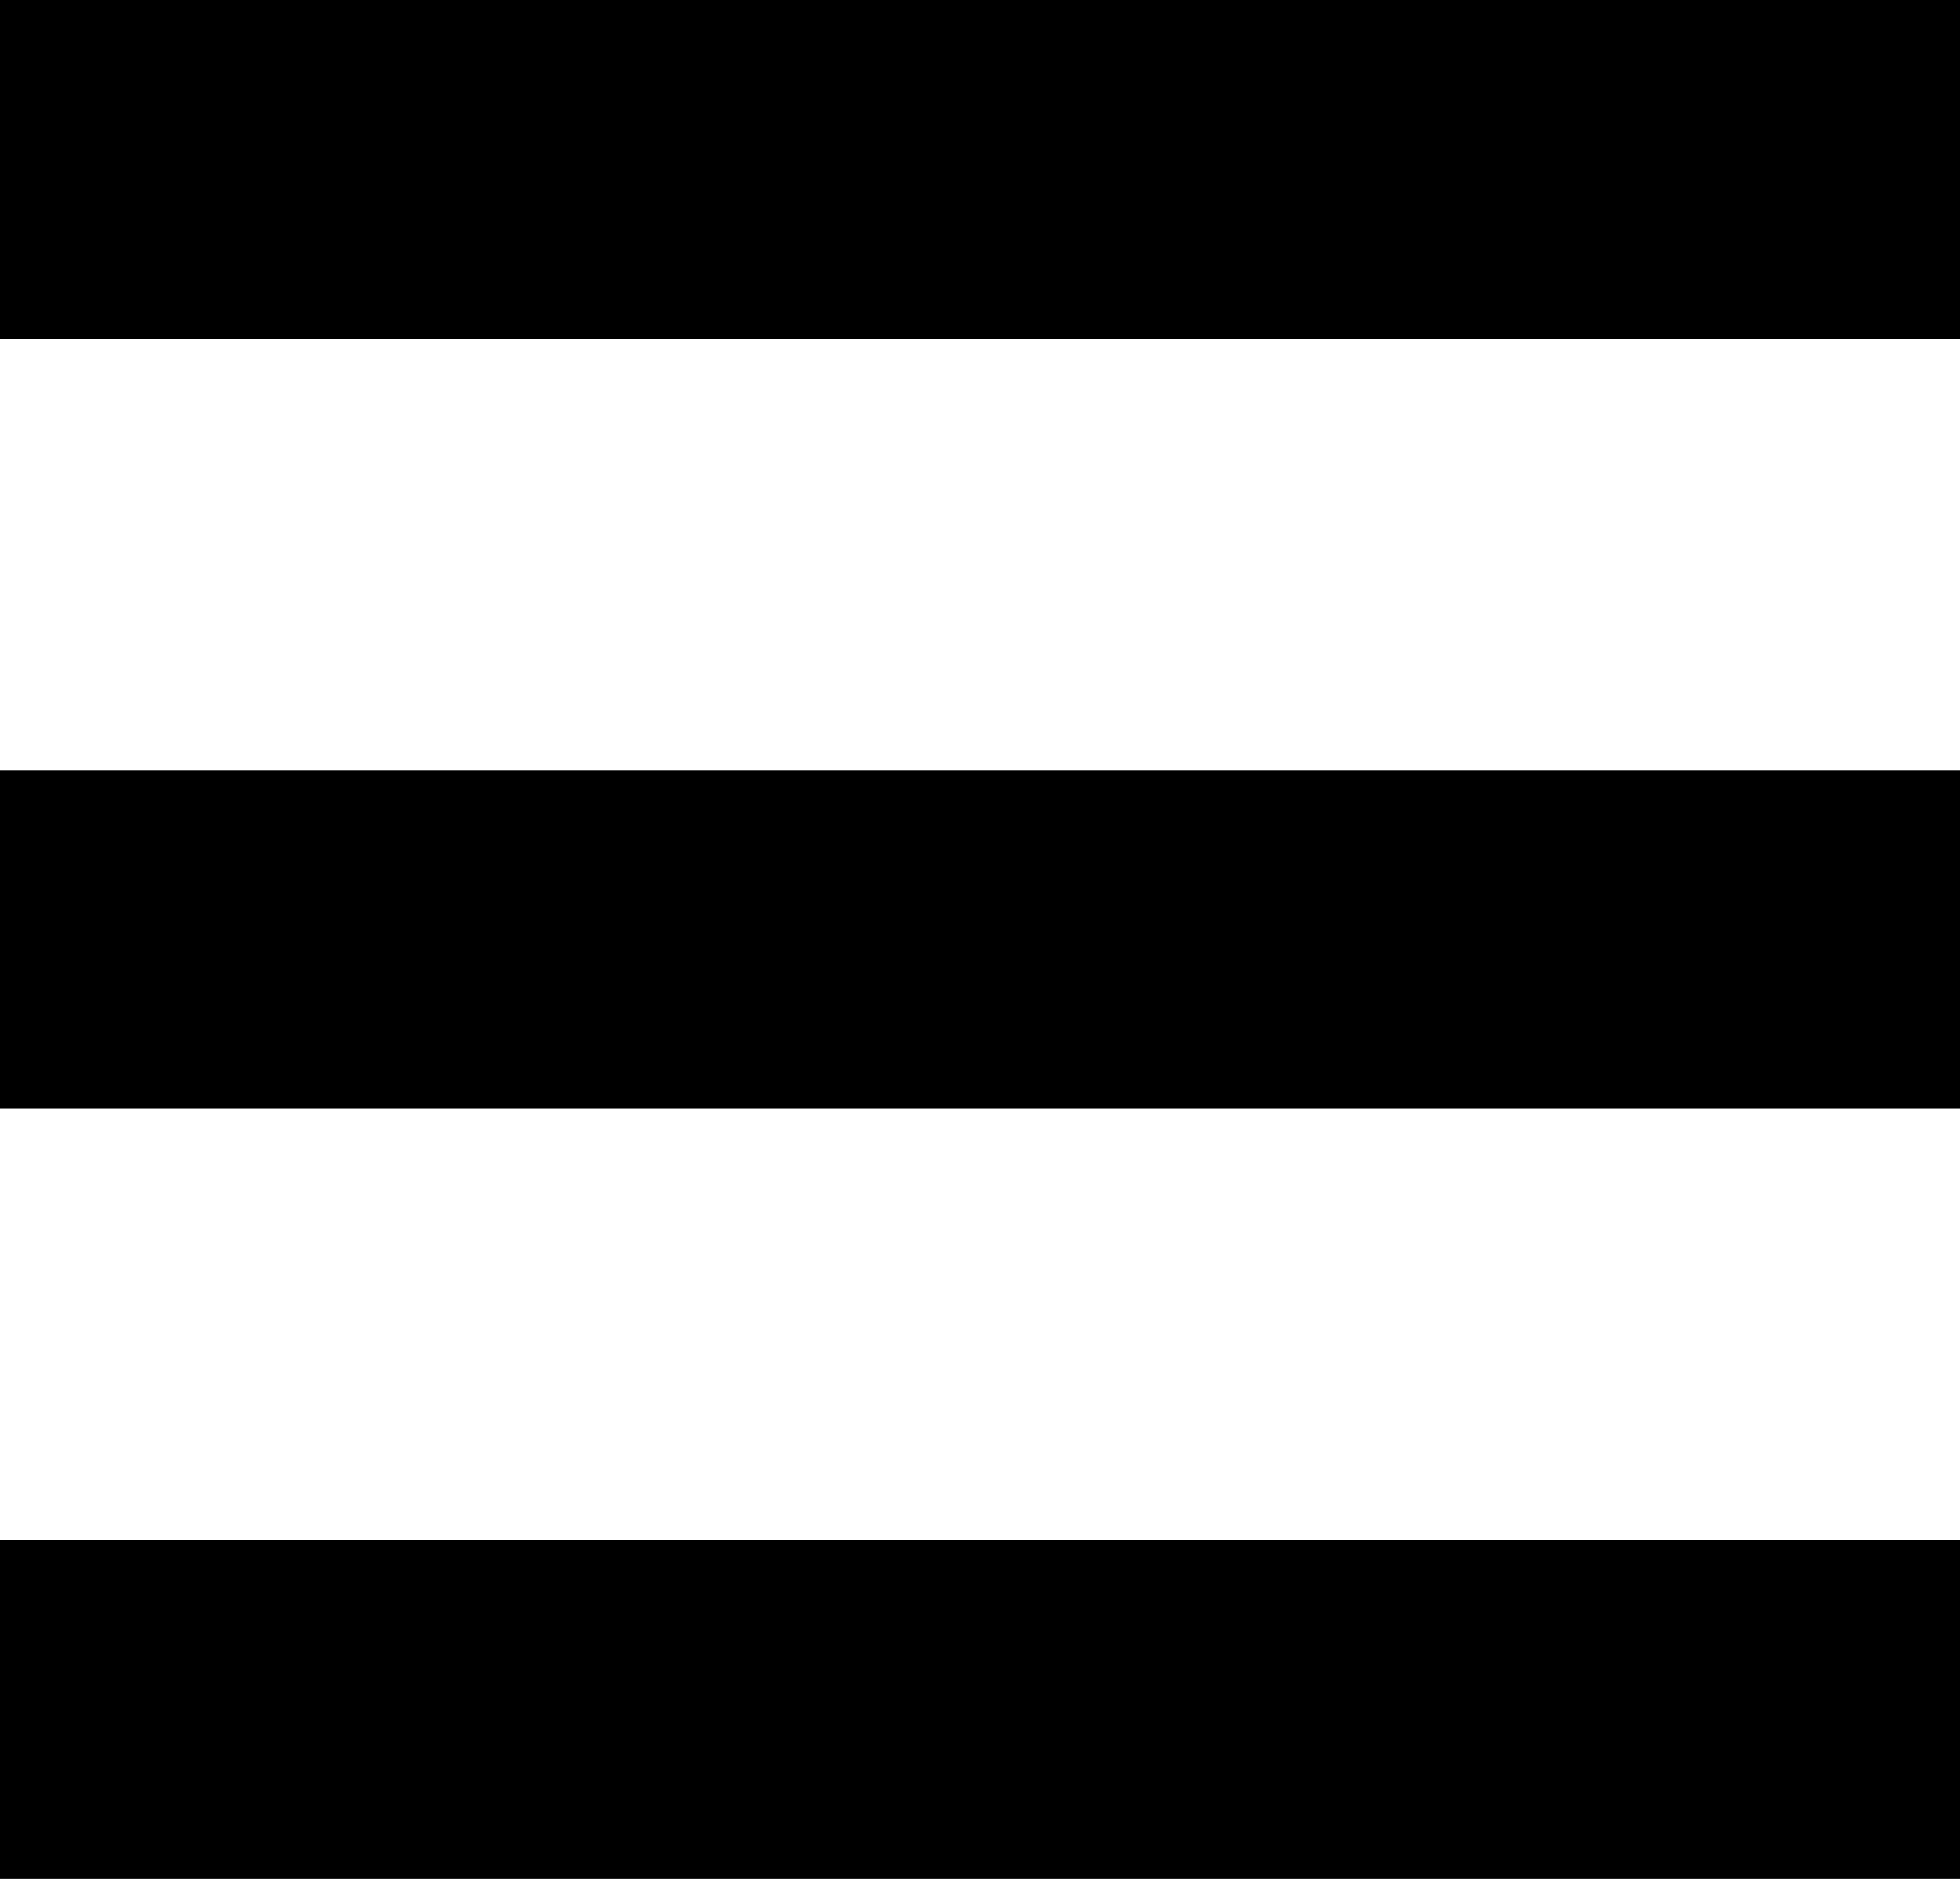
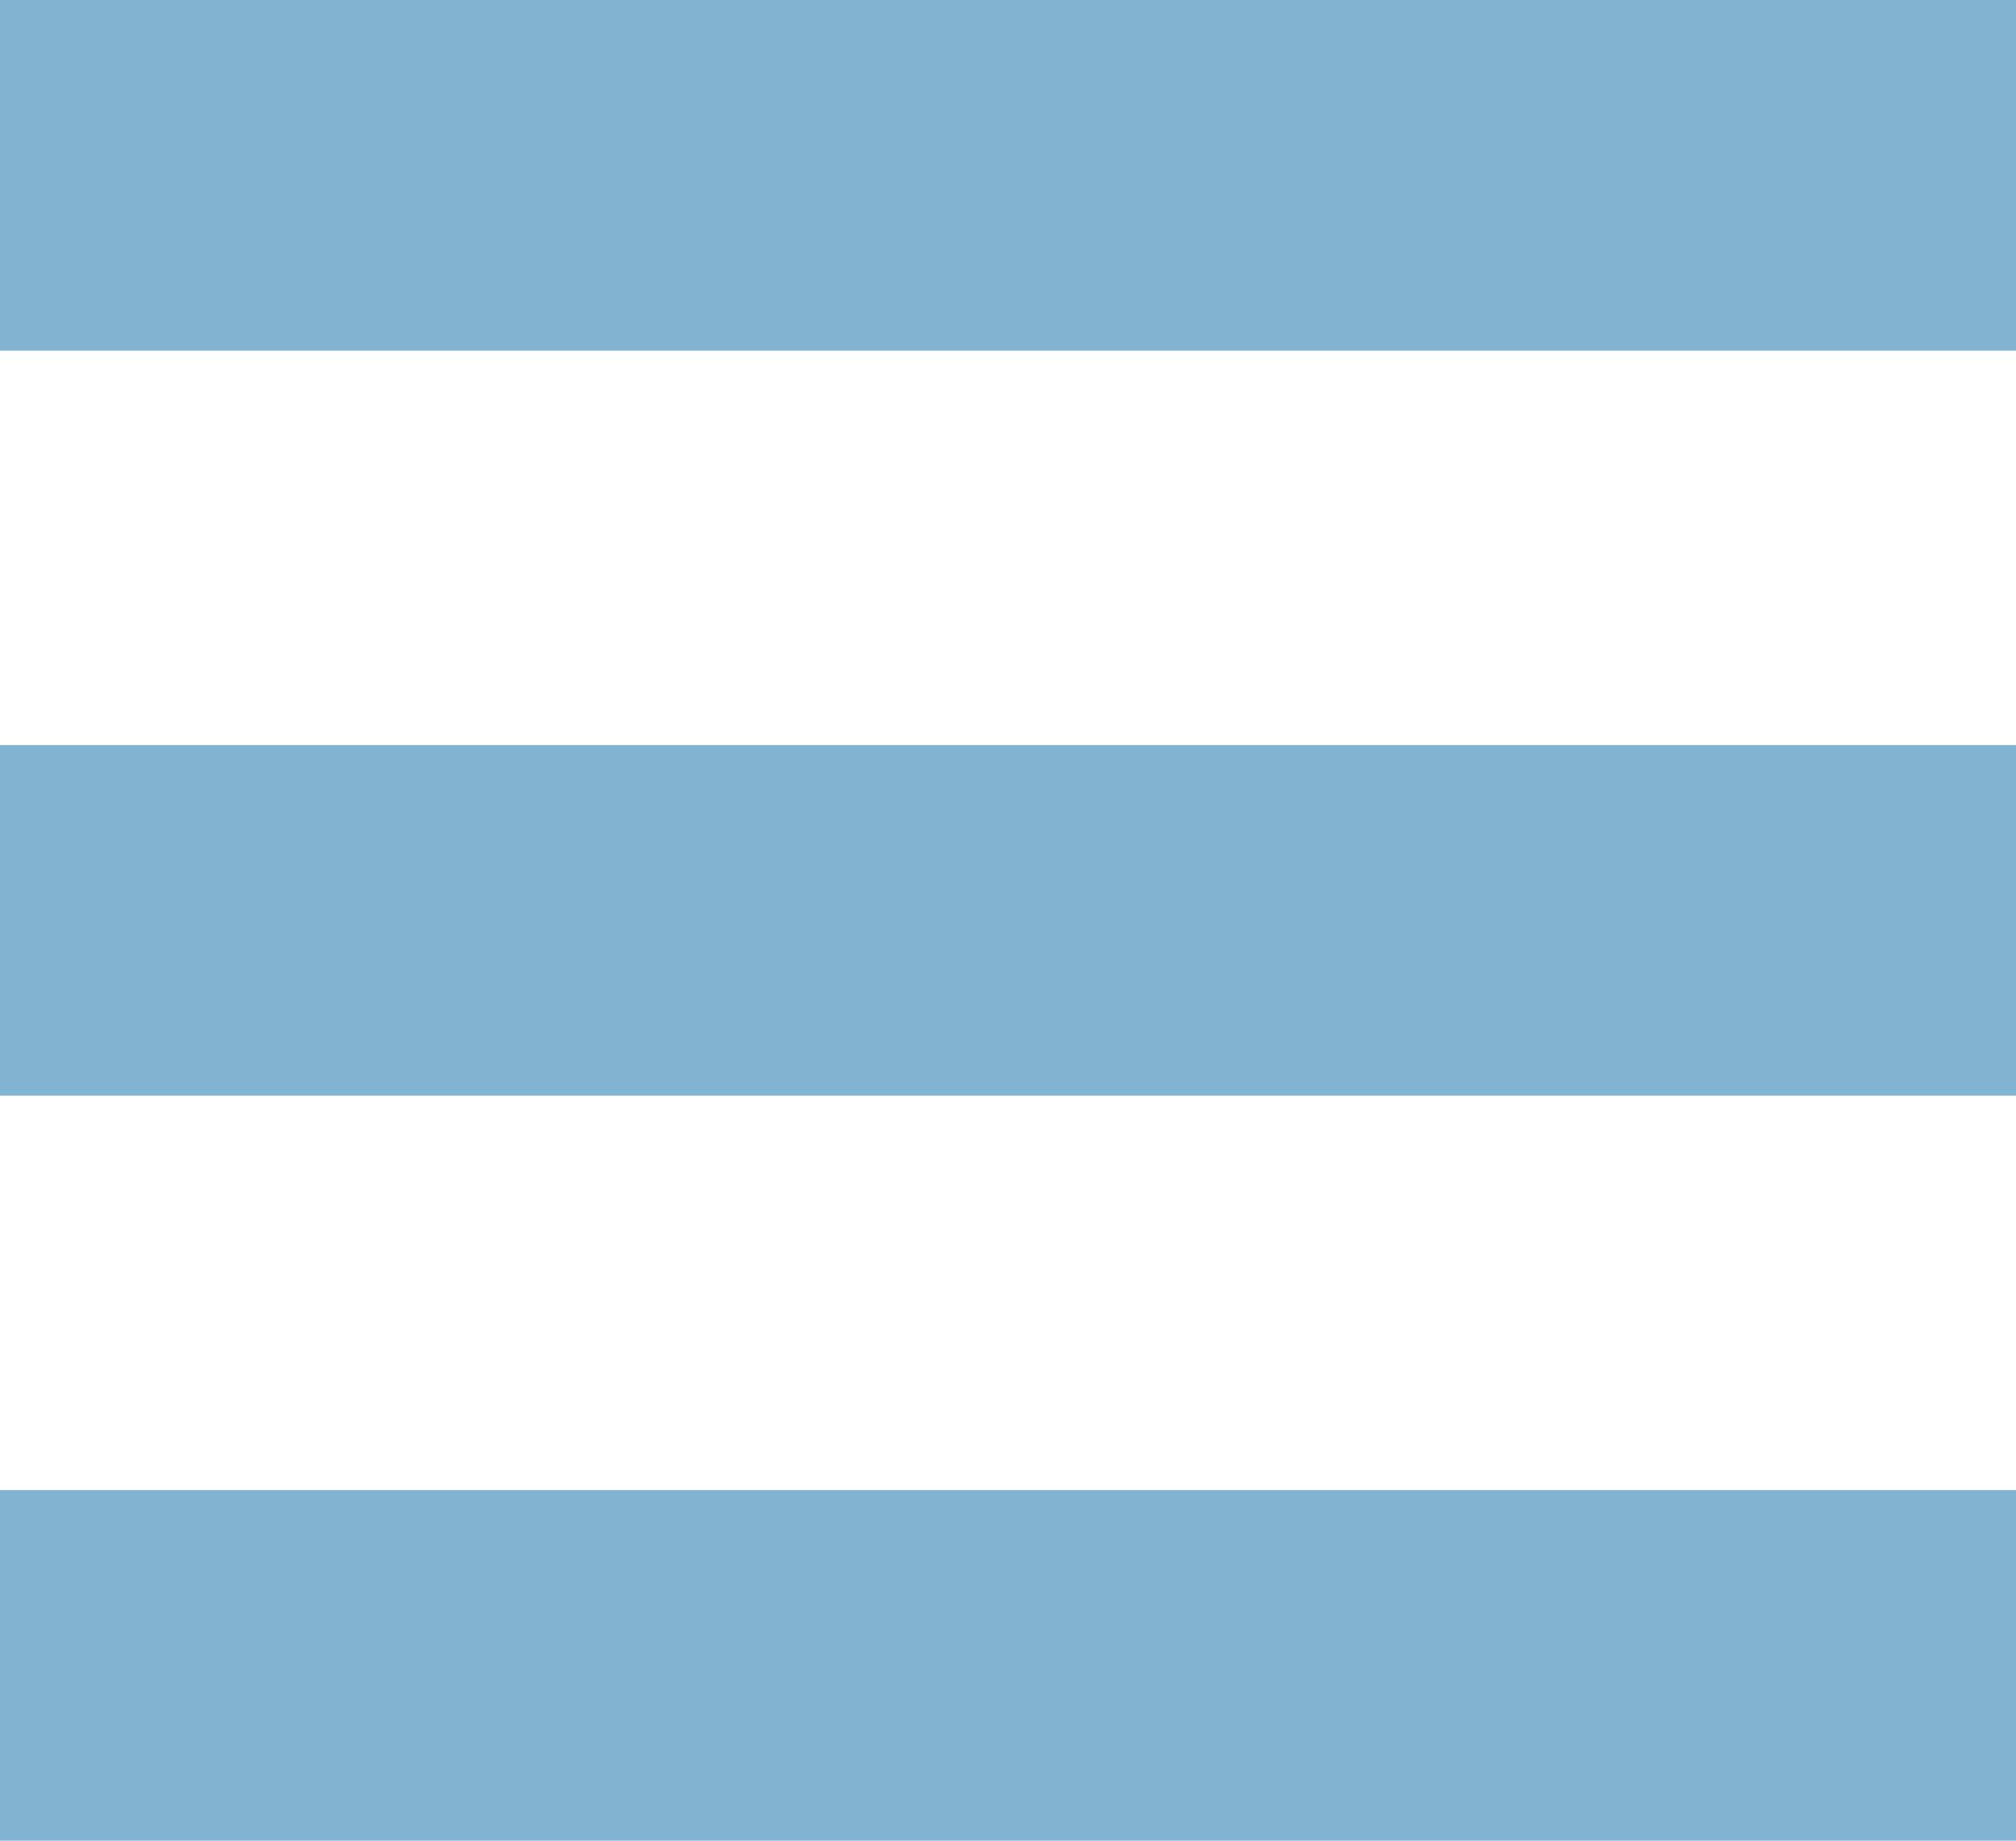
- <svg xmlns="http://www.w3.org/2000/svg" version="1.0" id="Layer_1" x="0px" y="0px" width="22.928px" height="21.982px" viewBox="0 0 22.928 21.982" enable-background="new 0 0 22.928 21.982" xml:space="preserve">
-   <g>
-     <rect width="22.928" height="3.964" />
-     <rect y="9.009" width="22.928" height="3.964" />
-     <rect y="18.018" width="22.928" height="3.964" />
-   </g>
+ <svg xmlns="http://www.w3.org/2000/svg" width="23px" height="21px" viewBox="0 0 23 21">
+   <rect width="23" height="4" fill="#81b3d2" />
+   <rect y="8.5" width="238" height="4" fill="#81b3d2" />
+   <rect y="17" width="23" height="4" fill="#81b3d2" />
</svg>
